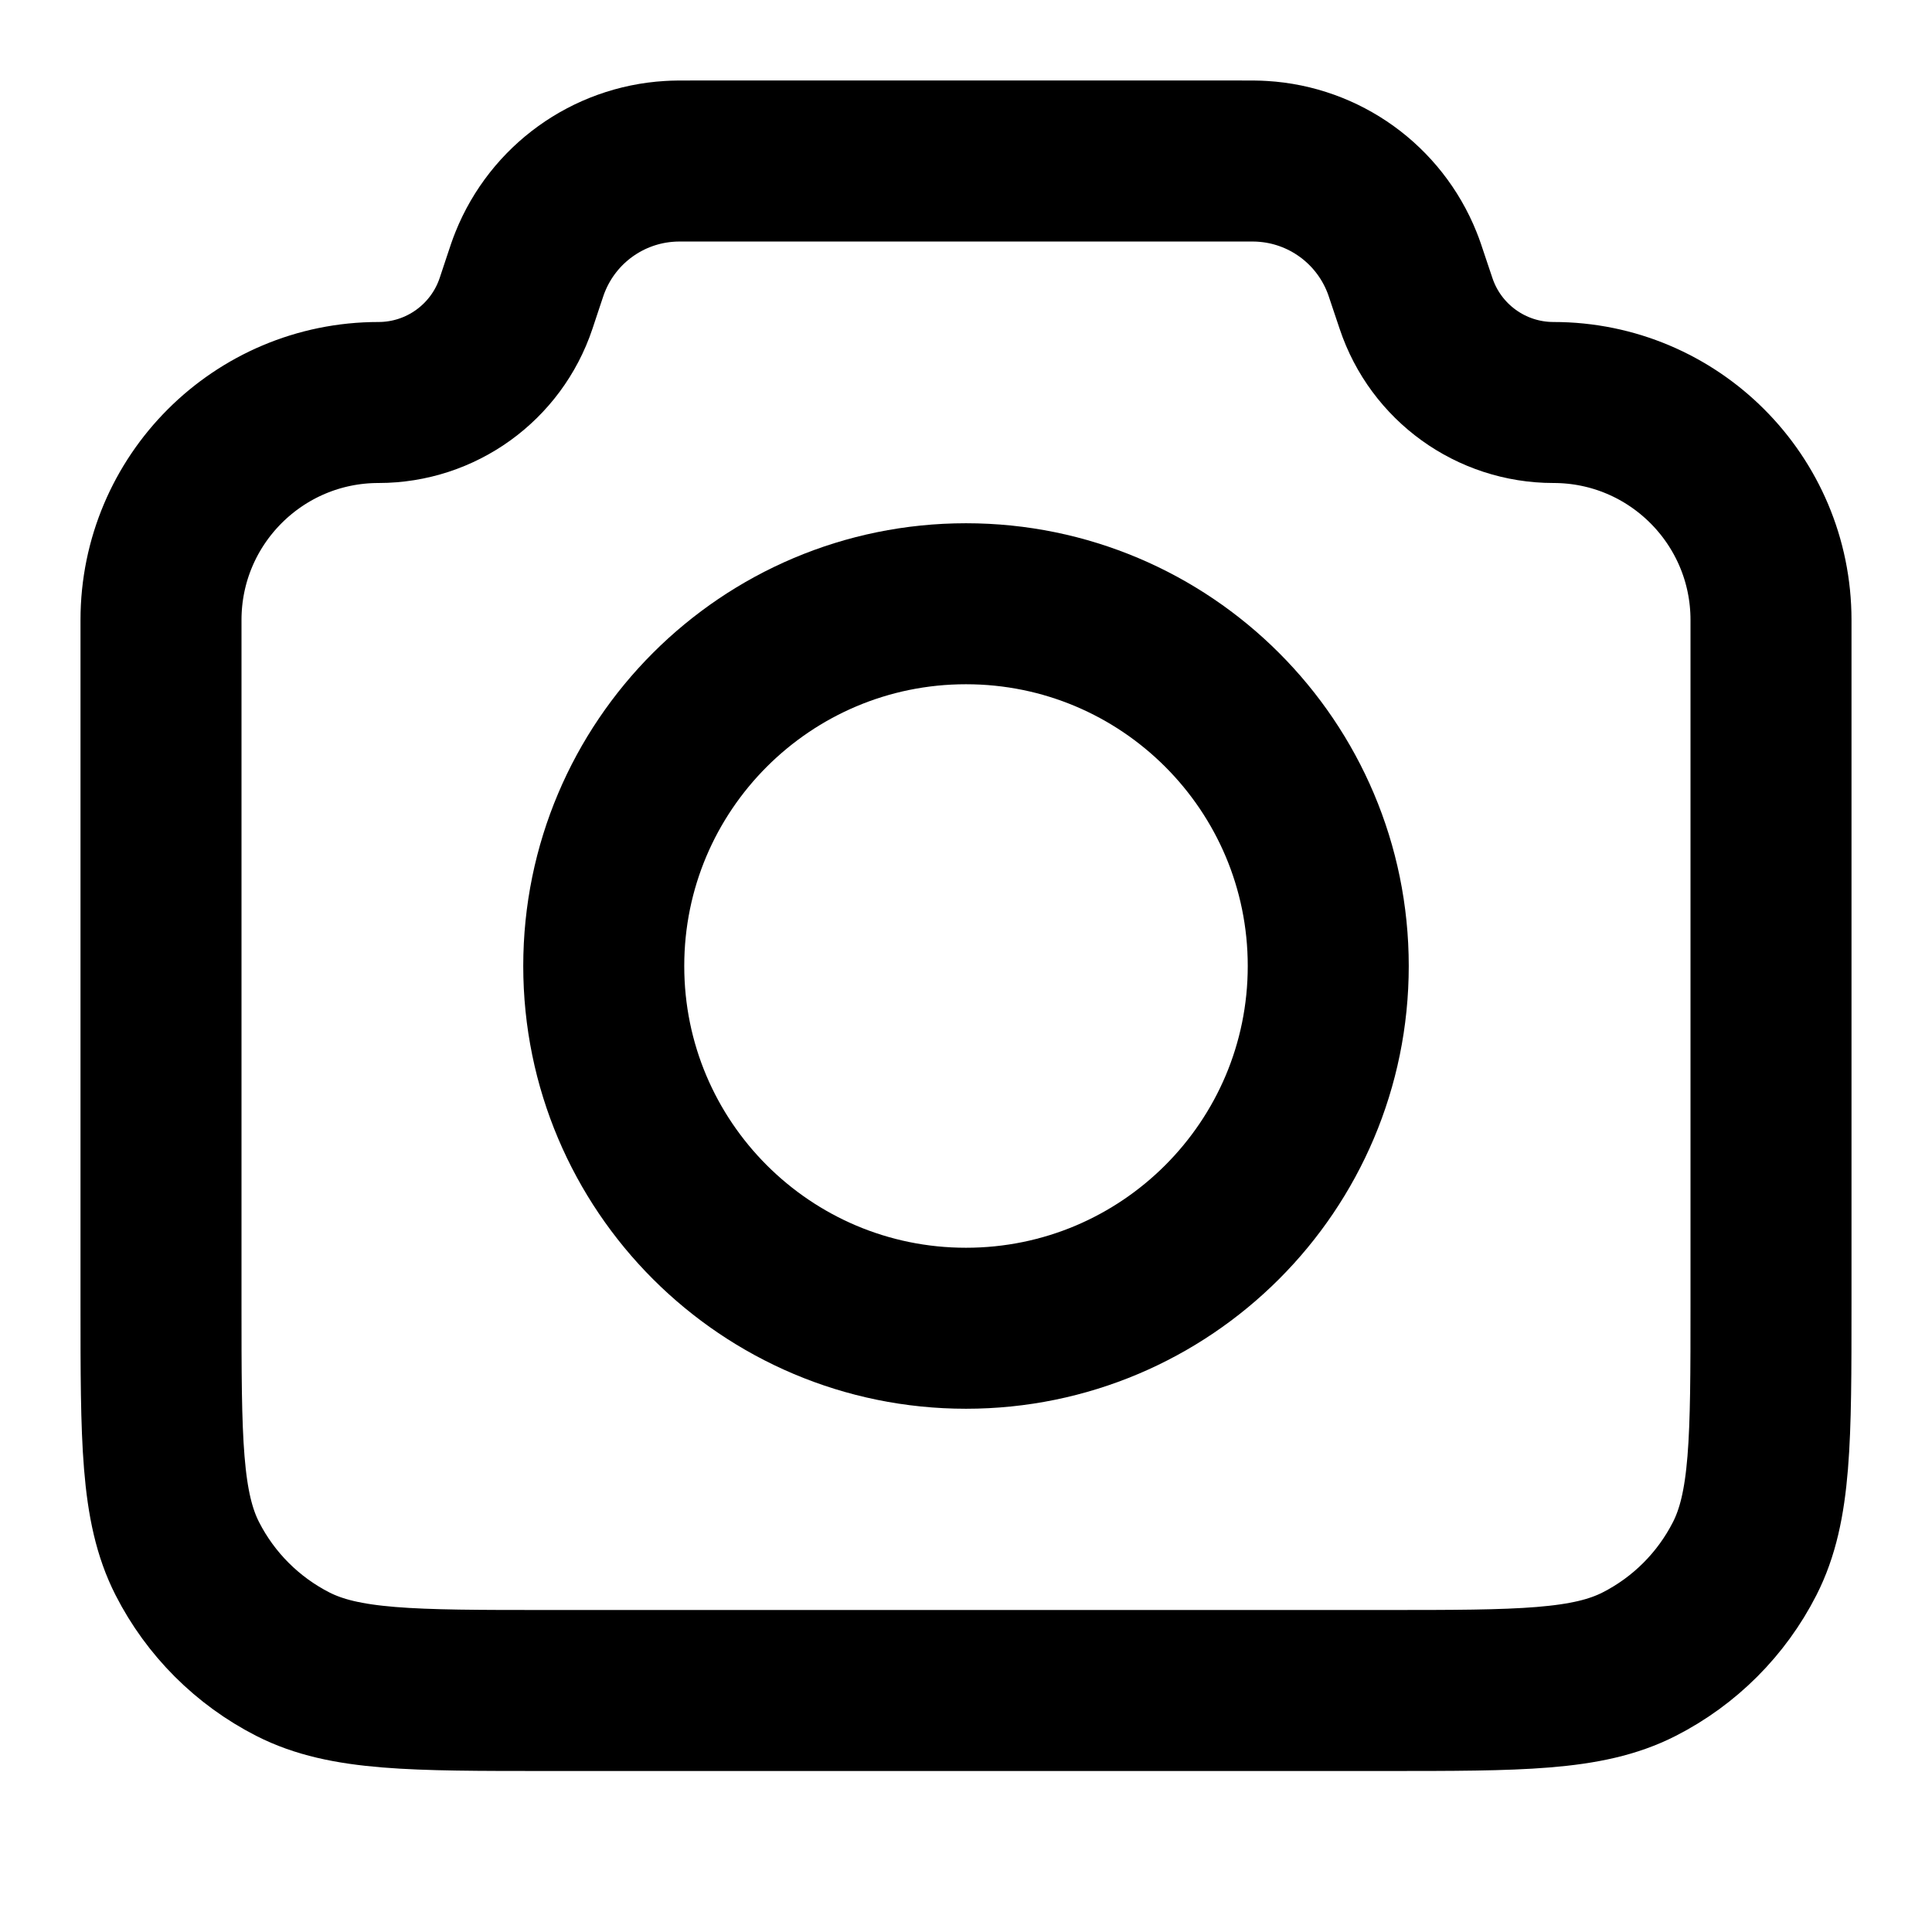
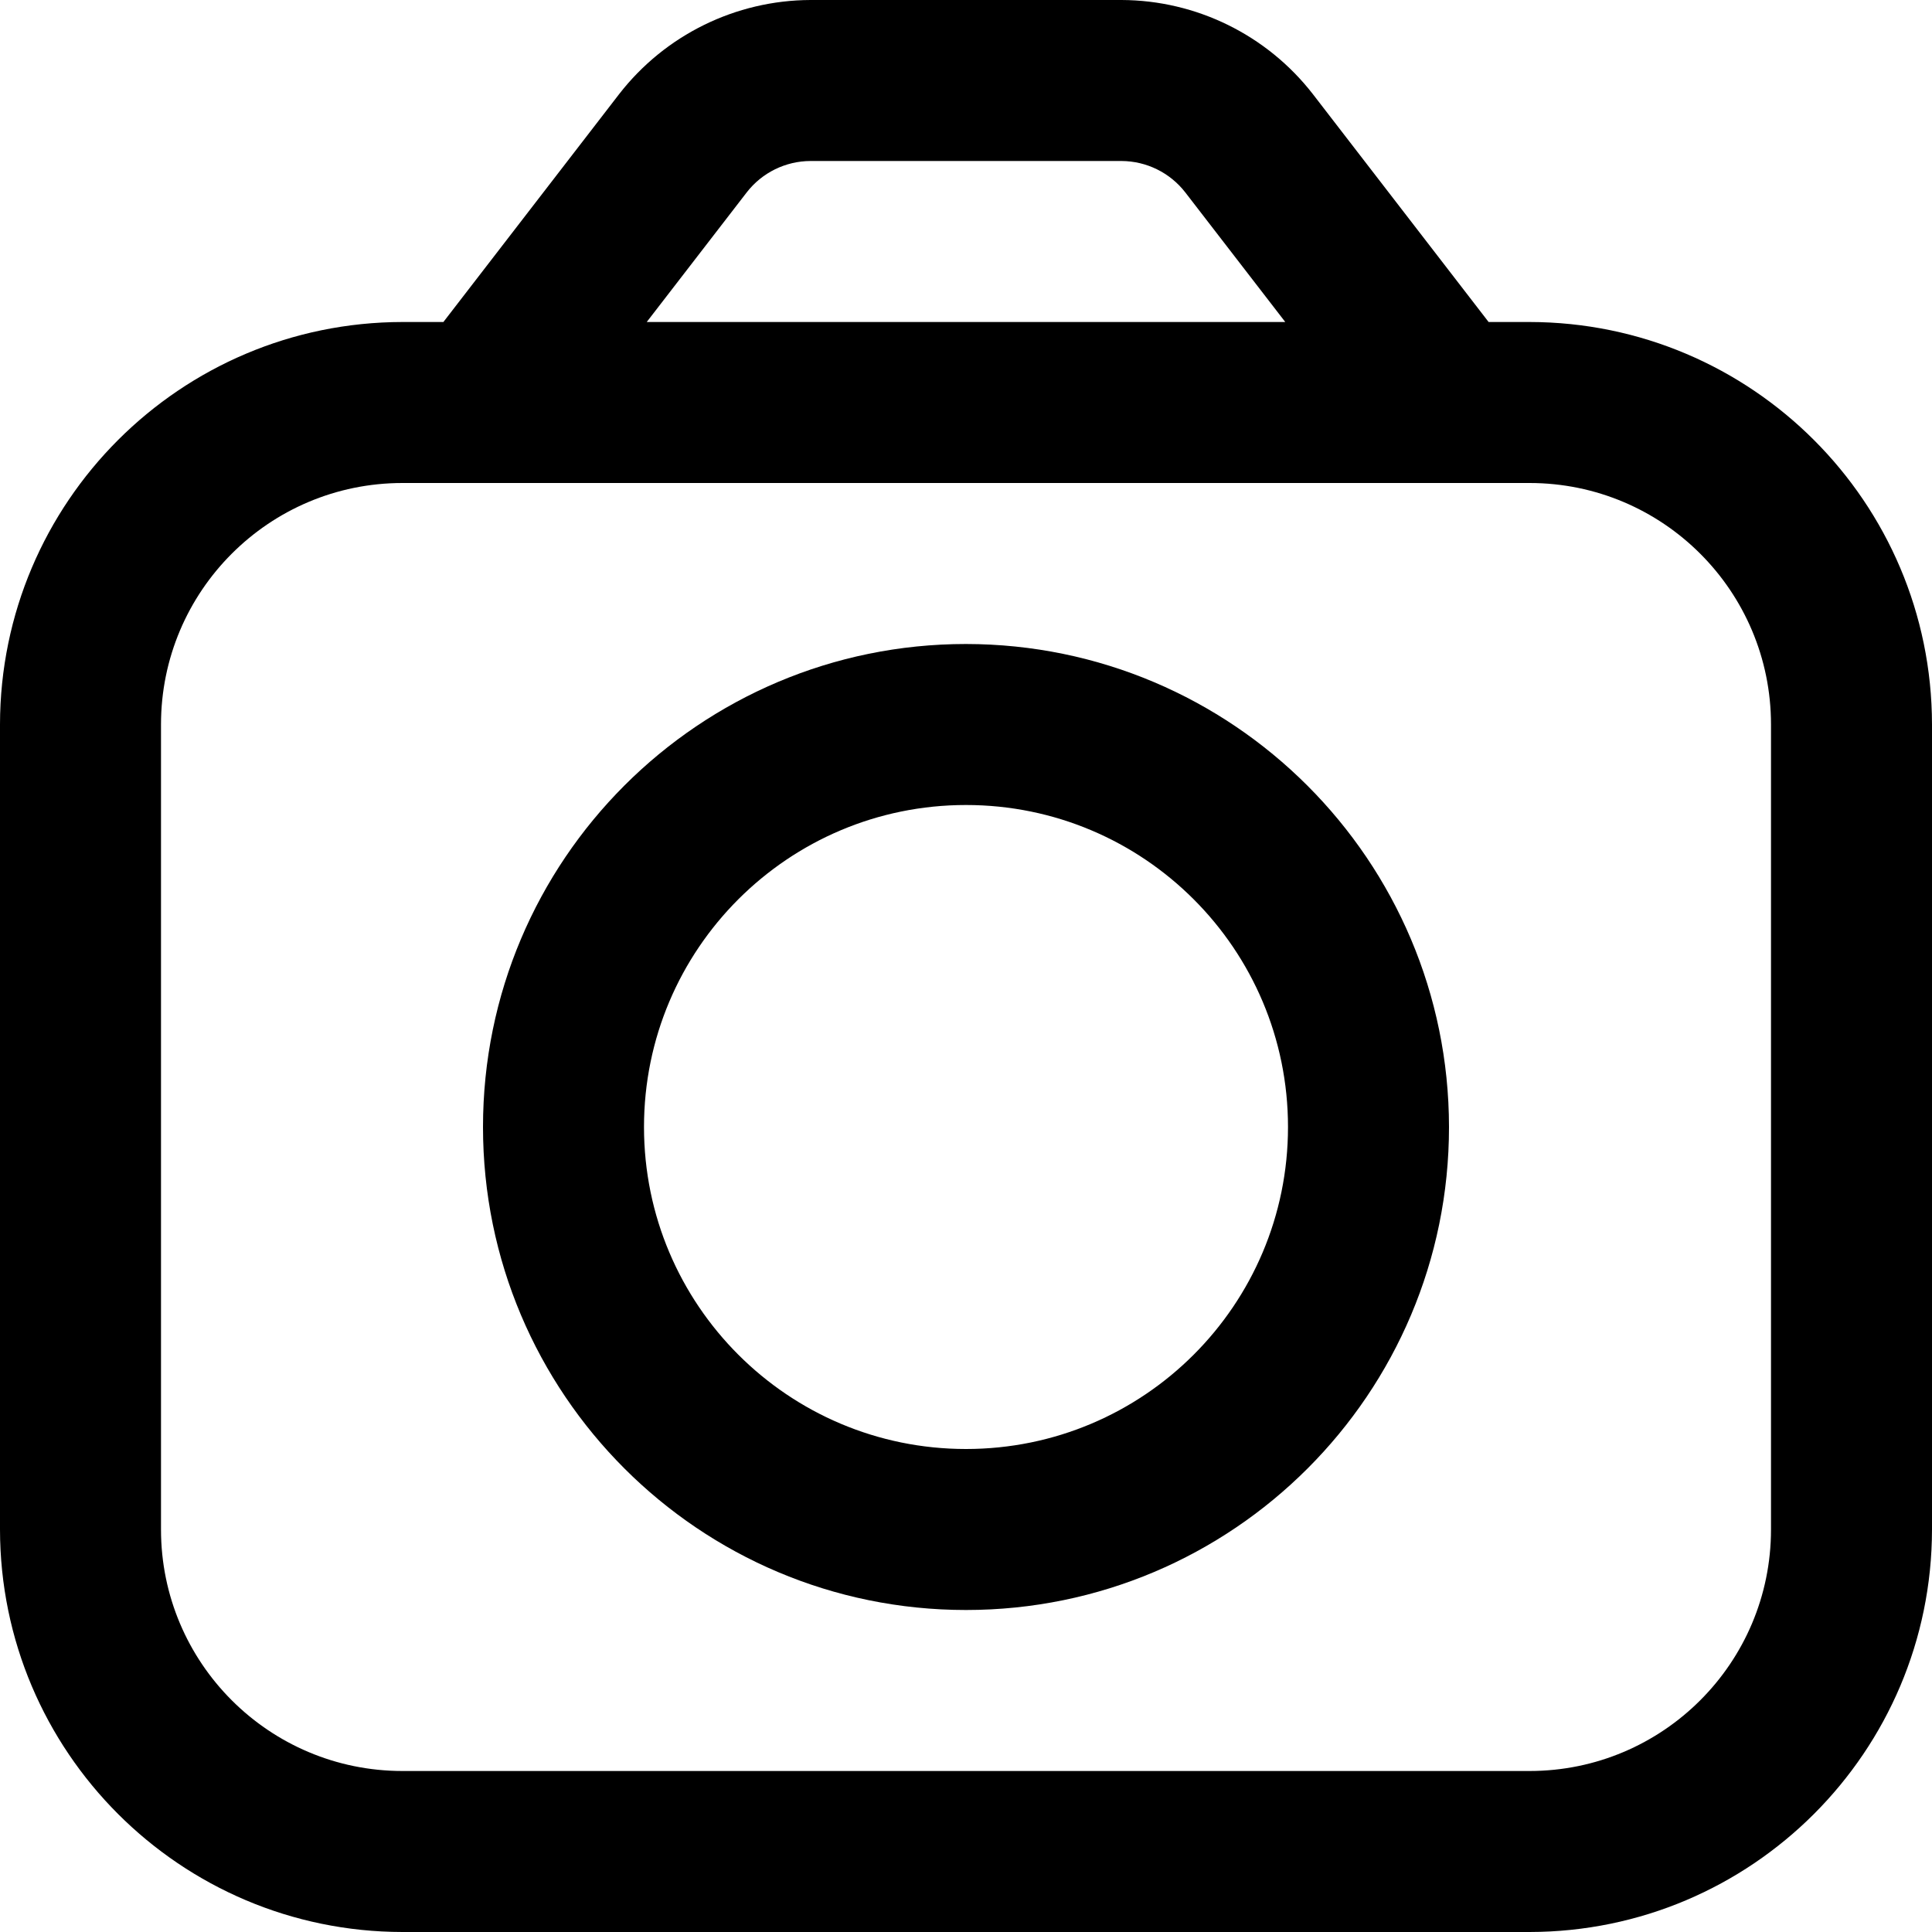
- <svg xmlns="http://www.w3.org/2000/svg" width="100%" height="100%" viewBox="0 0 24 24" fill="none">
-   <path d="M2 7.702C2 6.21 3.21 5 4.702 5C5.477 5 6.165 4.504 6.411 3.768L6.5 3.5C6.542 3.373 6.563 3.31 6.586 3.254C6.874 2.537 7.549 2.05 8.321 2.004C8.381 2 8.448 2 8.581 2H15.419C15.552 2 15.619 2 15.679 2.004C16.451 2.05 17.126 2.537 17.414 3.254C17.437 3.31 17.458 3.373 17.5 3.5L17.59 3.768C17.835 4.504 18.523 5 19.298 5C20.79 5 22 6.21 22 7.702V16.2C22 17.88 22 18.72 21.673 19.362C21.385 19.927 20.927 20.385 20.362 20.673C19.72 21 18.88 21 17.2 21H6.8C5.12 21 4.28 21 3.638 20.673C3.074 20.385 2.615 19.927 2.327 19.362C2 18.72 2 17.88 2 16.2V7.702Z" stroke="currentColor" stroke-width="2" stroke-linecap="round" stroke-linejoin="round" />
-   <path d="M12 16.5C14.485 16.5 16.5 14.485 16.5 12C16.5 9.515 14.485 7.5 12 7.5C9.515 7.5 7.5 9.515 7.5 12C7.5 14.485 9.515 16.5 12 16.5Z" stroke="currentColor" stroke-width="2" stroke-linecap="round" stroke-linejoin="round" />
+ <svg xmlns="http://www.w3.org/2000/svg" id="Outline" viewBox="0 0 24 24" width="512" height="512">
+   <path d="M19,4h-.508L16.308,1.168A3.023,3.023,0,0,0,13.932,0H10.068A3.023,3.023,0,0,0,7.692,1.168L5.508,4H5A5.006,5.006,0,0,0,0,9V19a5.006,5.006,0,0,0,5,5H19a5.006,5.006,0,0,0,5-5V9A5.006,5.006,0,0,0,19,4ZM9.276,2.39A1.006,1.006,0,0,1,10.068,2h3.864a1.008,1.008,0,0,1,.792.39L15.966,4H8.034ZM22,19a3,3,0,0,1-3,3H5a3,3,0,0,1-3-3V9A3,3,0,0,1,5,6H19a3,3,0,0,1,3,3Z" />
+   <path d="M12,8a6,6,0,1,0,6,6A6.006,6.006,0,0,0,12,8Zm0,10a4,4,0,1,1,4-4A4,4,0,0,1,12,18Z" />
</svg>
